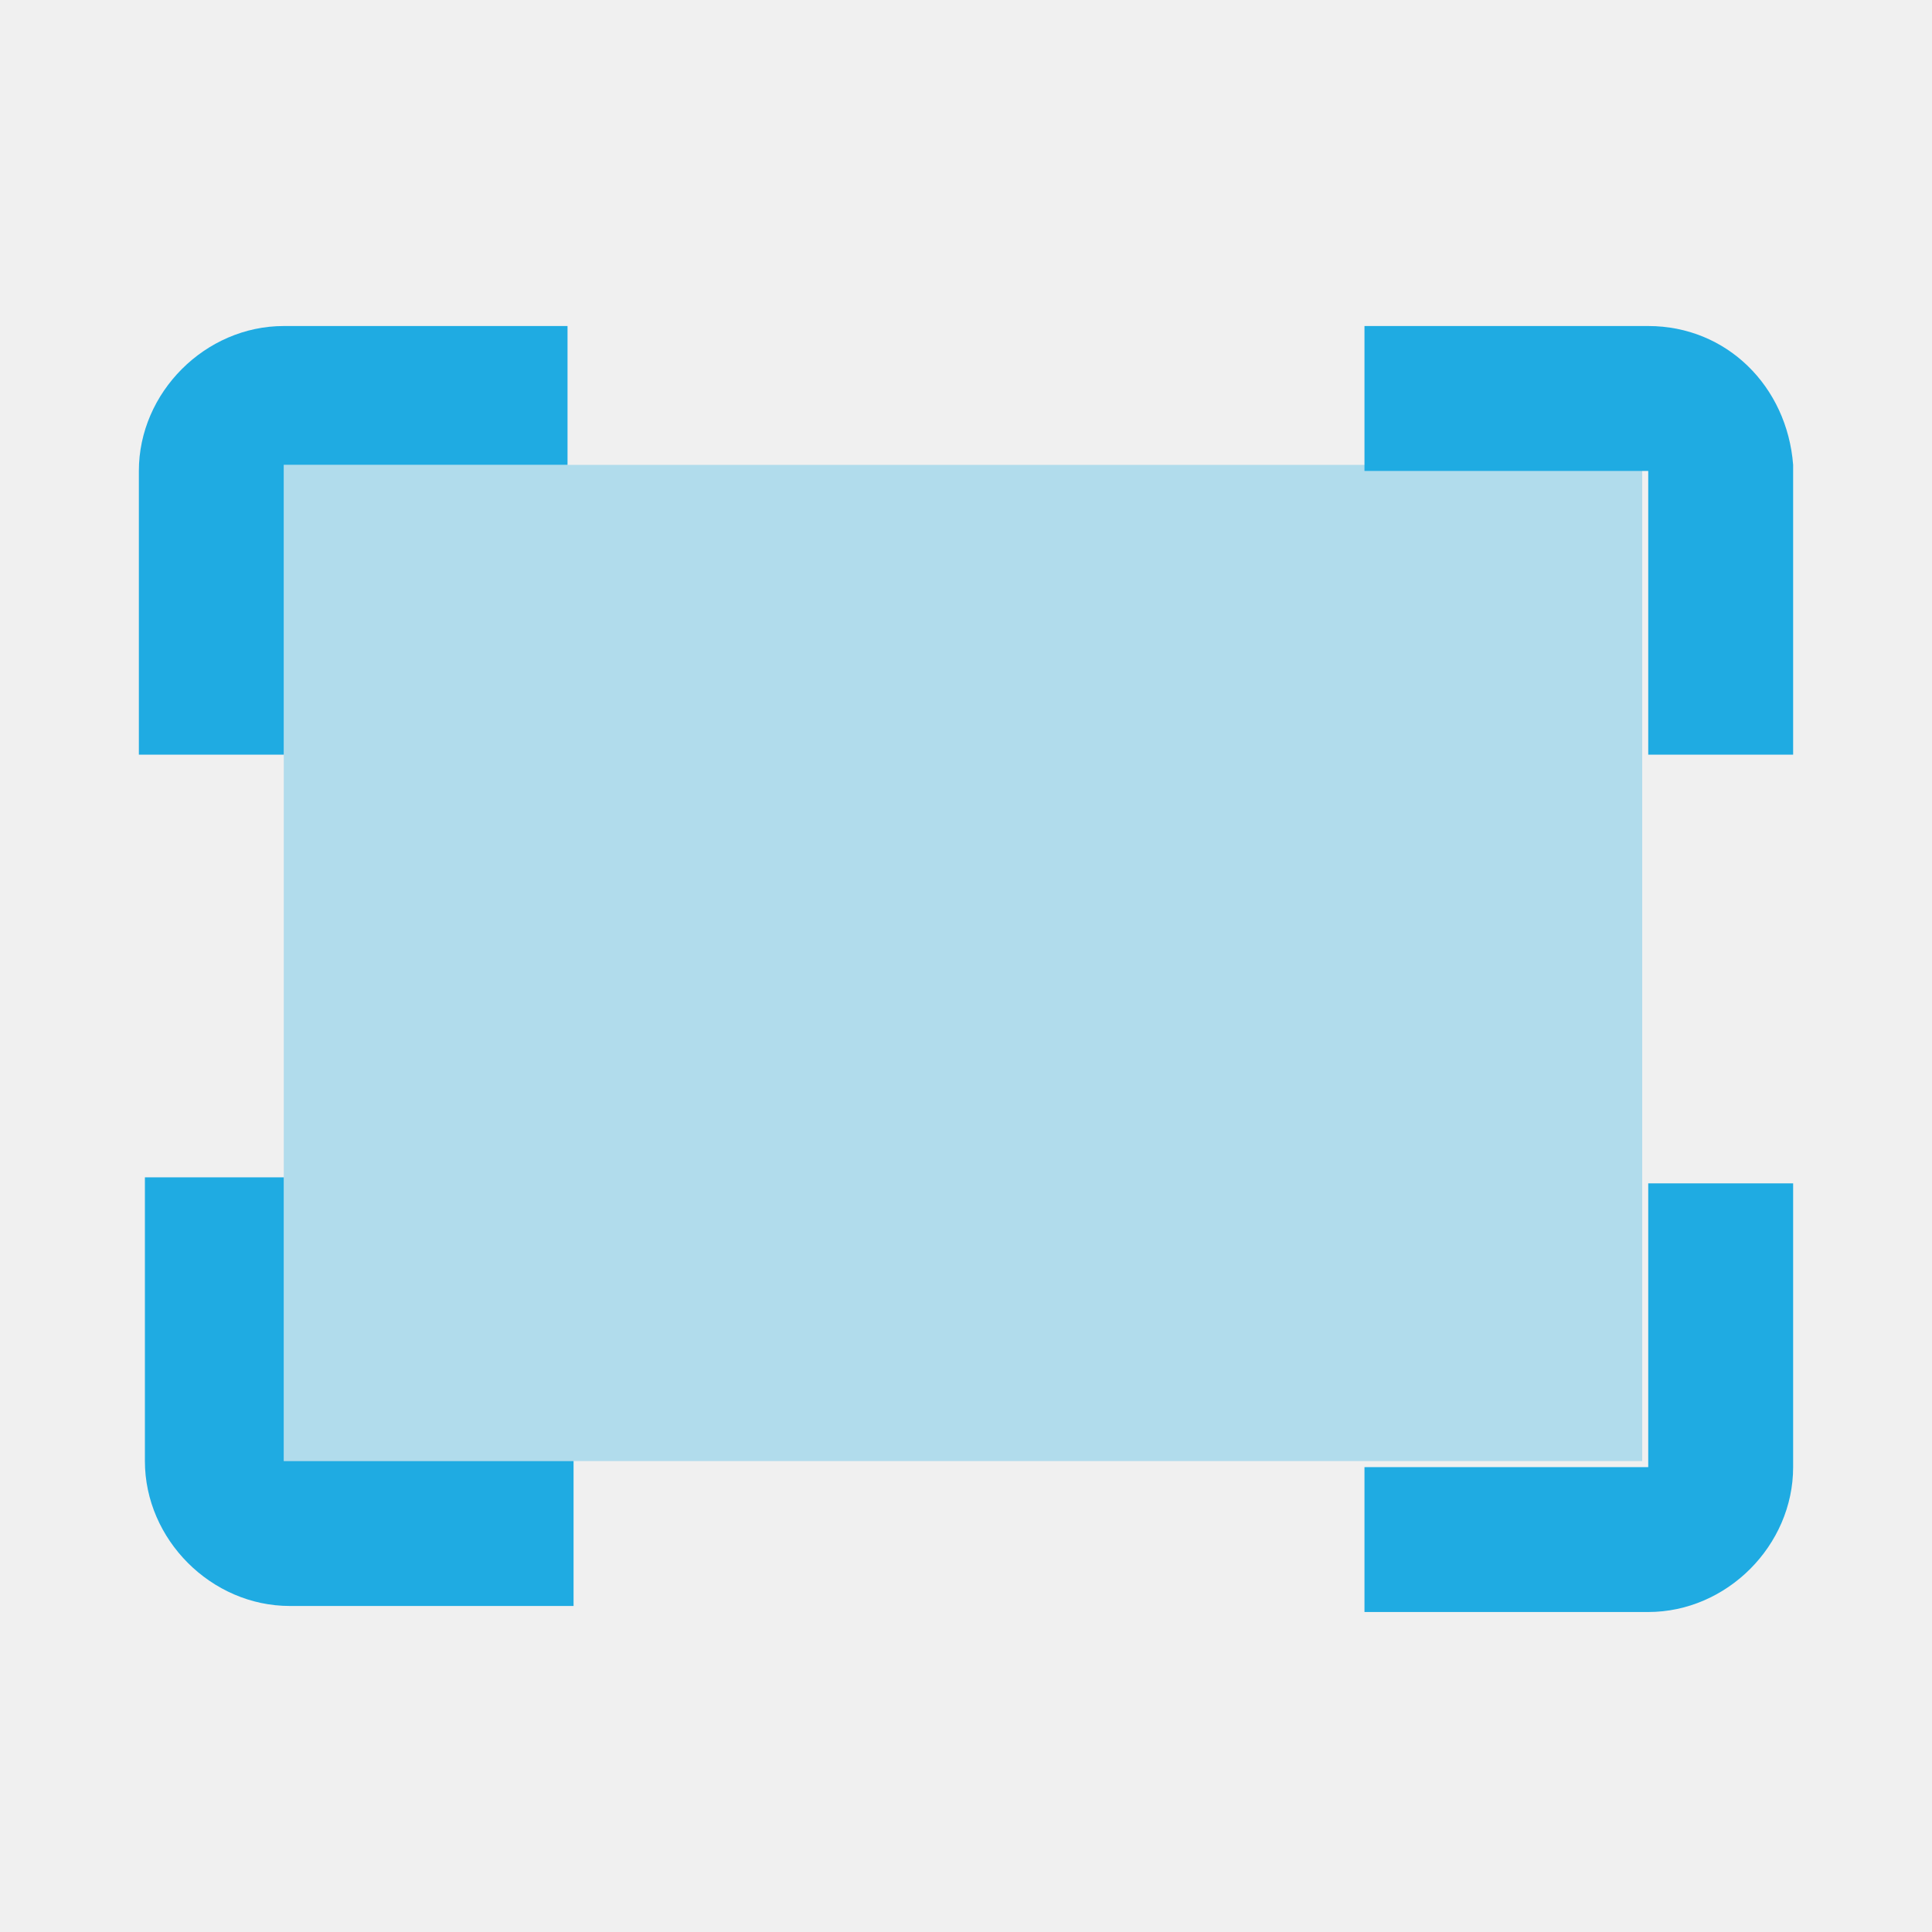
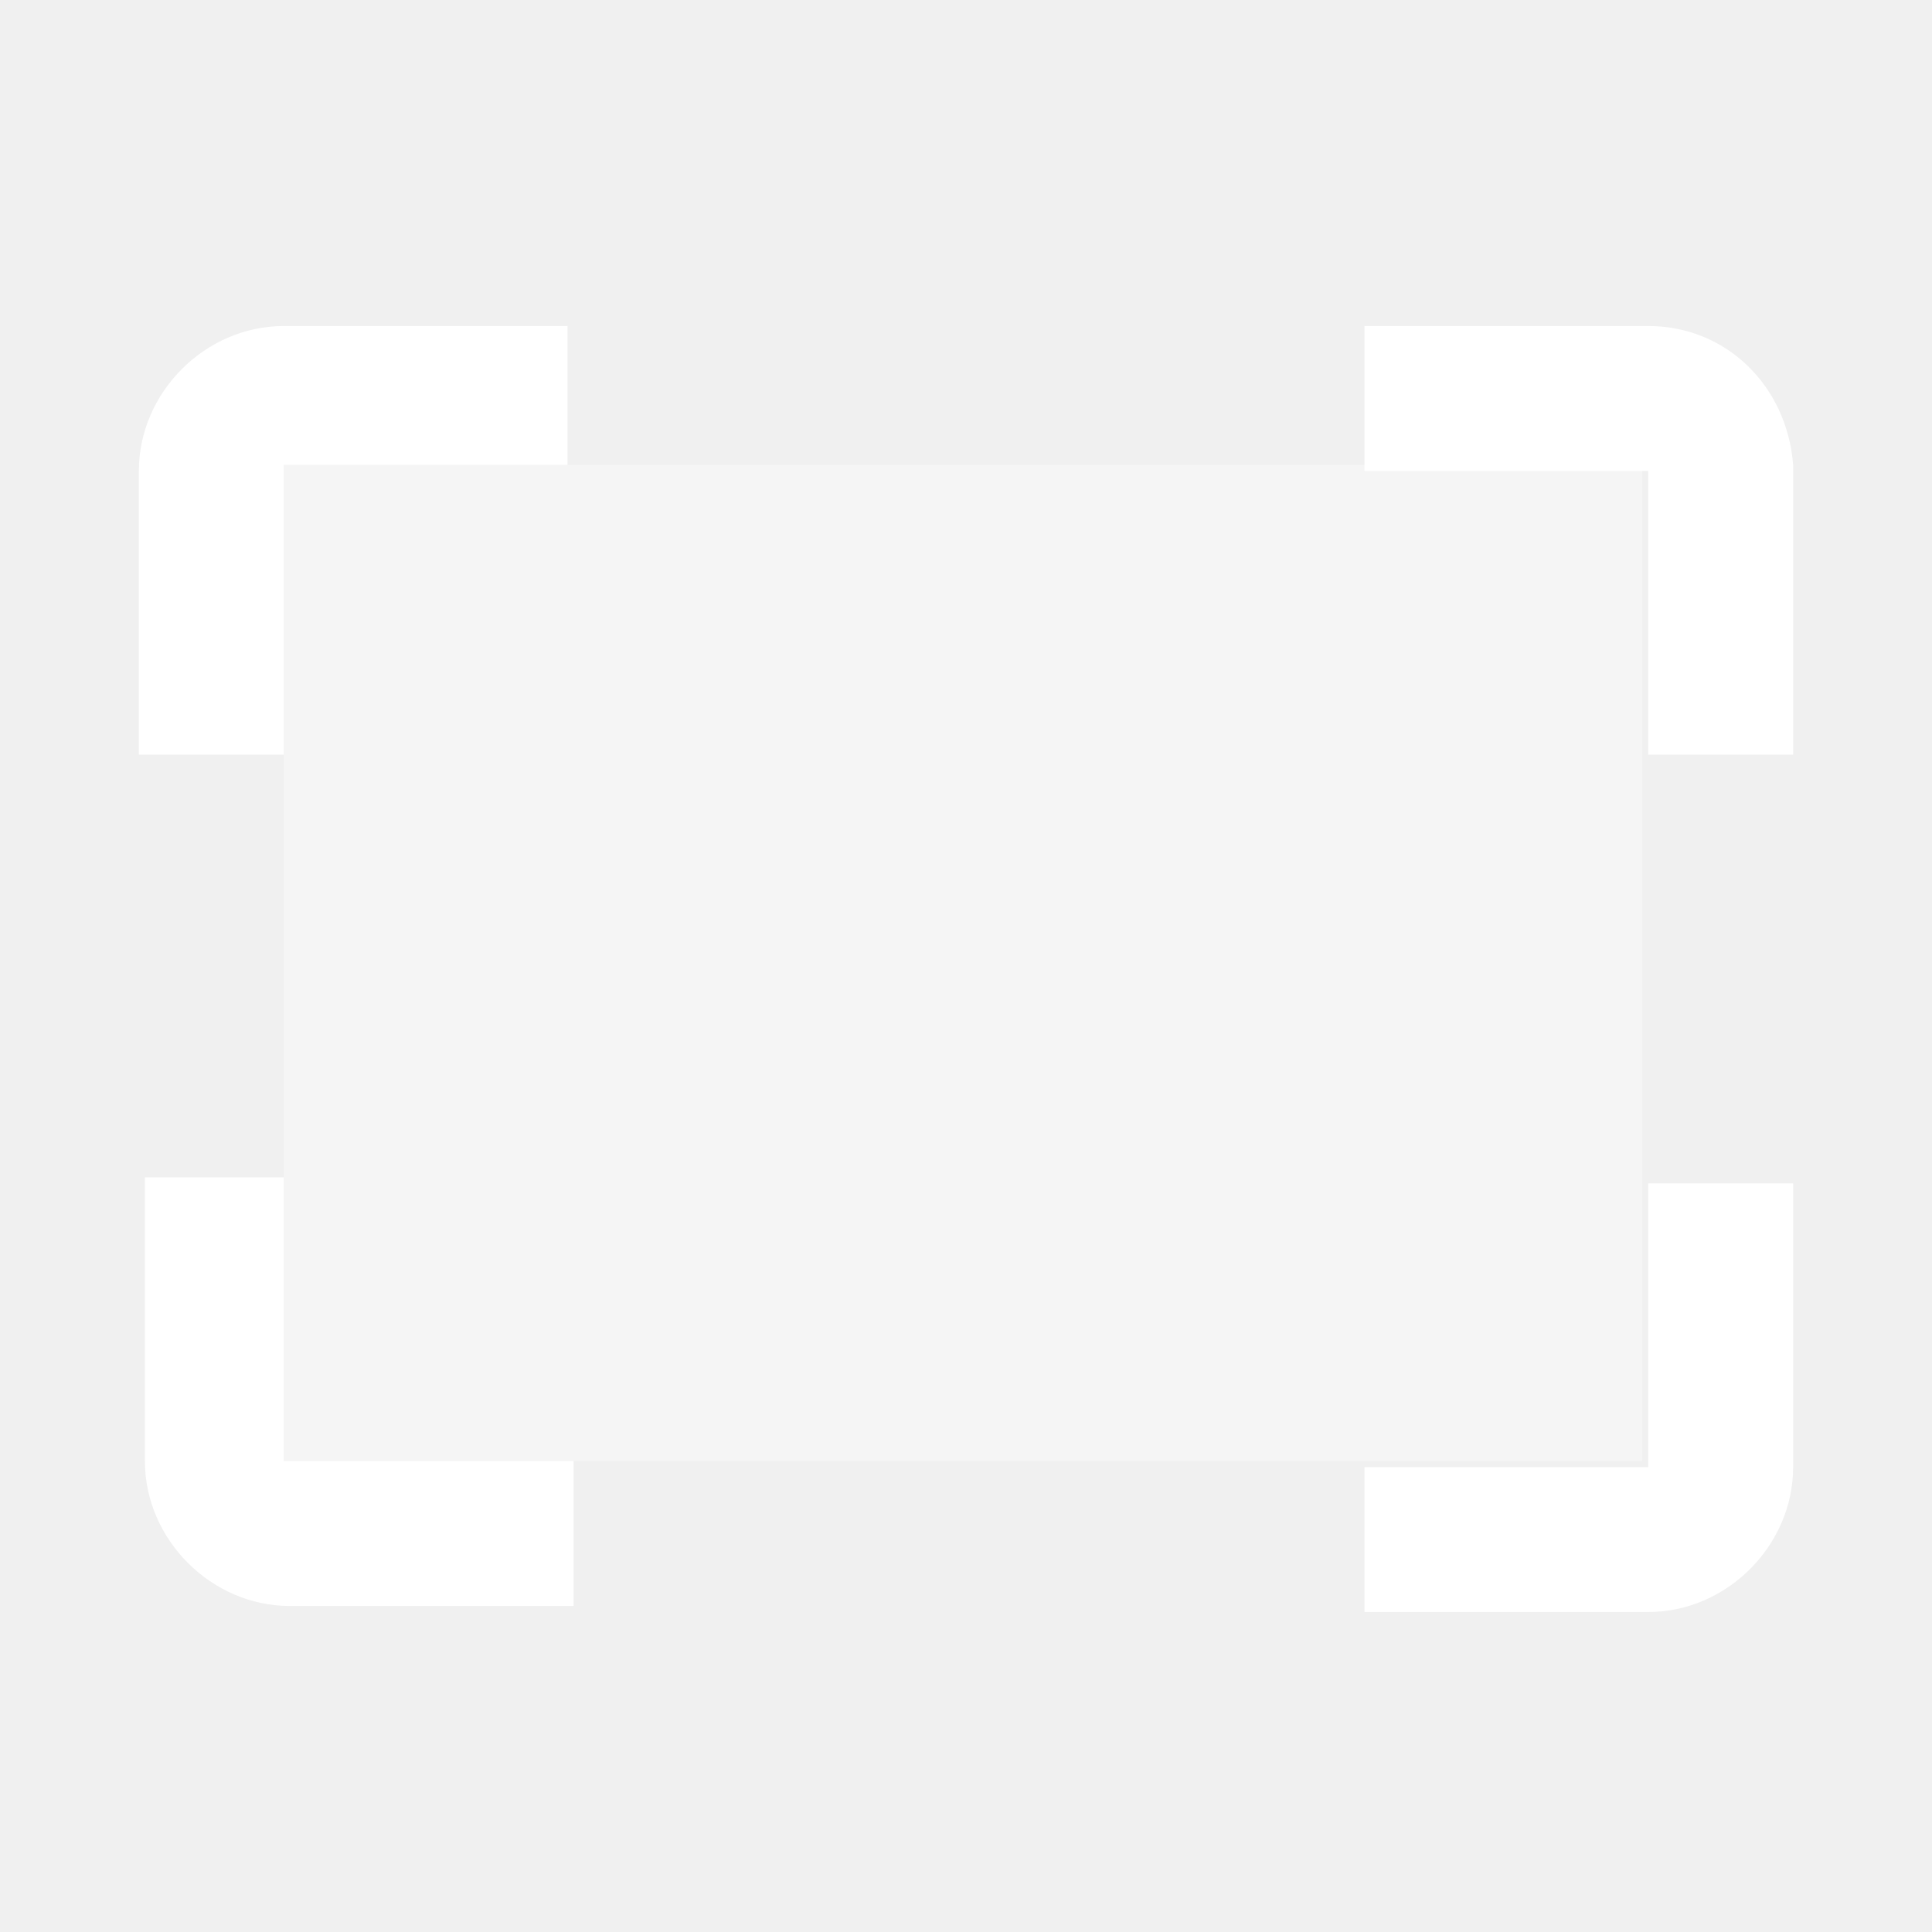
<svg xmlns="http://www.w3.org/2000/svg" version="1.1" id="Layer_1" x="0px" y="0px" viewBox="0 0 32 32" style="enable-background:new 0 0 32 32;" xml:space="preserve">
  <style type="text/css">
	.st0{opacity:0.302;}
- 	.st1{fill:#1FABE2;}
+ 	.st1{fill:#FFFFFF;}
</style>
  <g id="Rectangle_19" class="st0">
    <g>
      <rect x="4.7" y="7.7" class="st1" width="22.5" height="16.5" />
    </g>
  </g>
  <g id="Rectangle_6_1_">
    <g>
      <path class="st1" d="M4.7,7.7h4.7V5.4H4.7c-1.3,0-2.4,1.1-2.4,2.4v4.7h2.4V7.7z" />
    </g>
  </g>
  <g id="Rectangle_6_copy_1_">
    <g>
      <path class="st1" d="M4.7,19.5H2.4v4.7c0,1.3,1.1,2.4,2.4,2.4h4.7v-2.4H4.7V19.5z" />
    </g>
  </g>
  <g id="Rectangle_6_copy_2_1_">
    <g>
      <path class="st1" d="M27.3,5.4h-4.7v2.4h4.7v4.7h2.4V7.7C29.6,6.4,28.6,5.4,27.3,5.4z" />
    </g>
  </g>
  <g id="Rectangle_6_copy_3_1_">
    <g>
      <path class="st1" d="M27.3,24.3h-4.7v2.4h4.7c1.3,0,2.4-1.1,2.4-2.4v-4.7h-2.4V24.3z" />
    </g>
  </g>
</svg>
